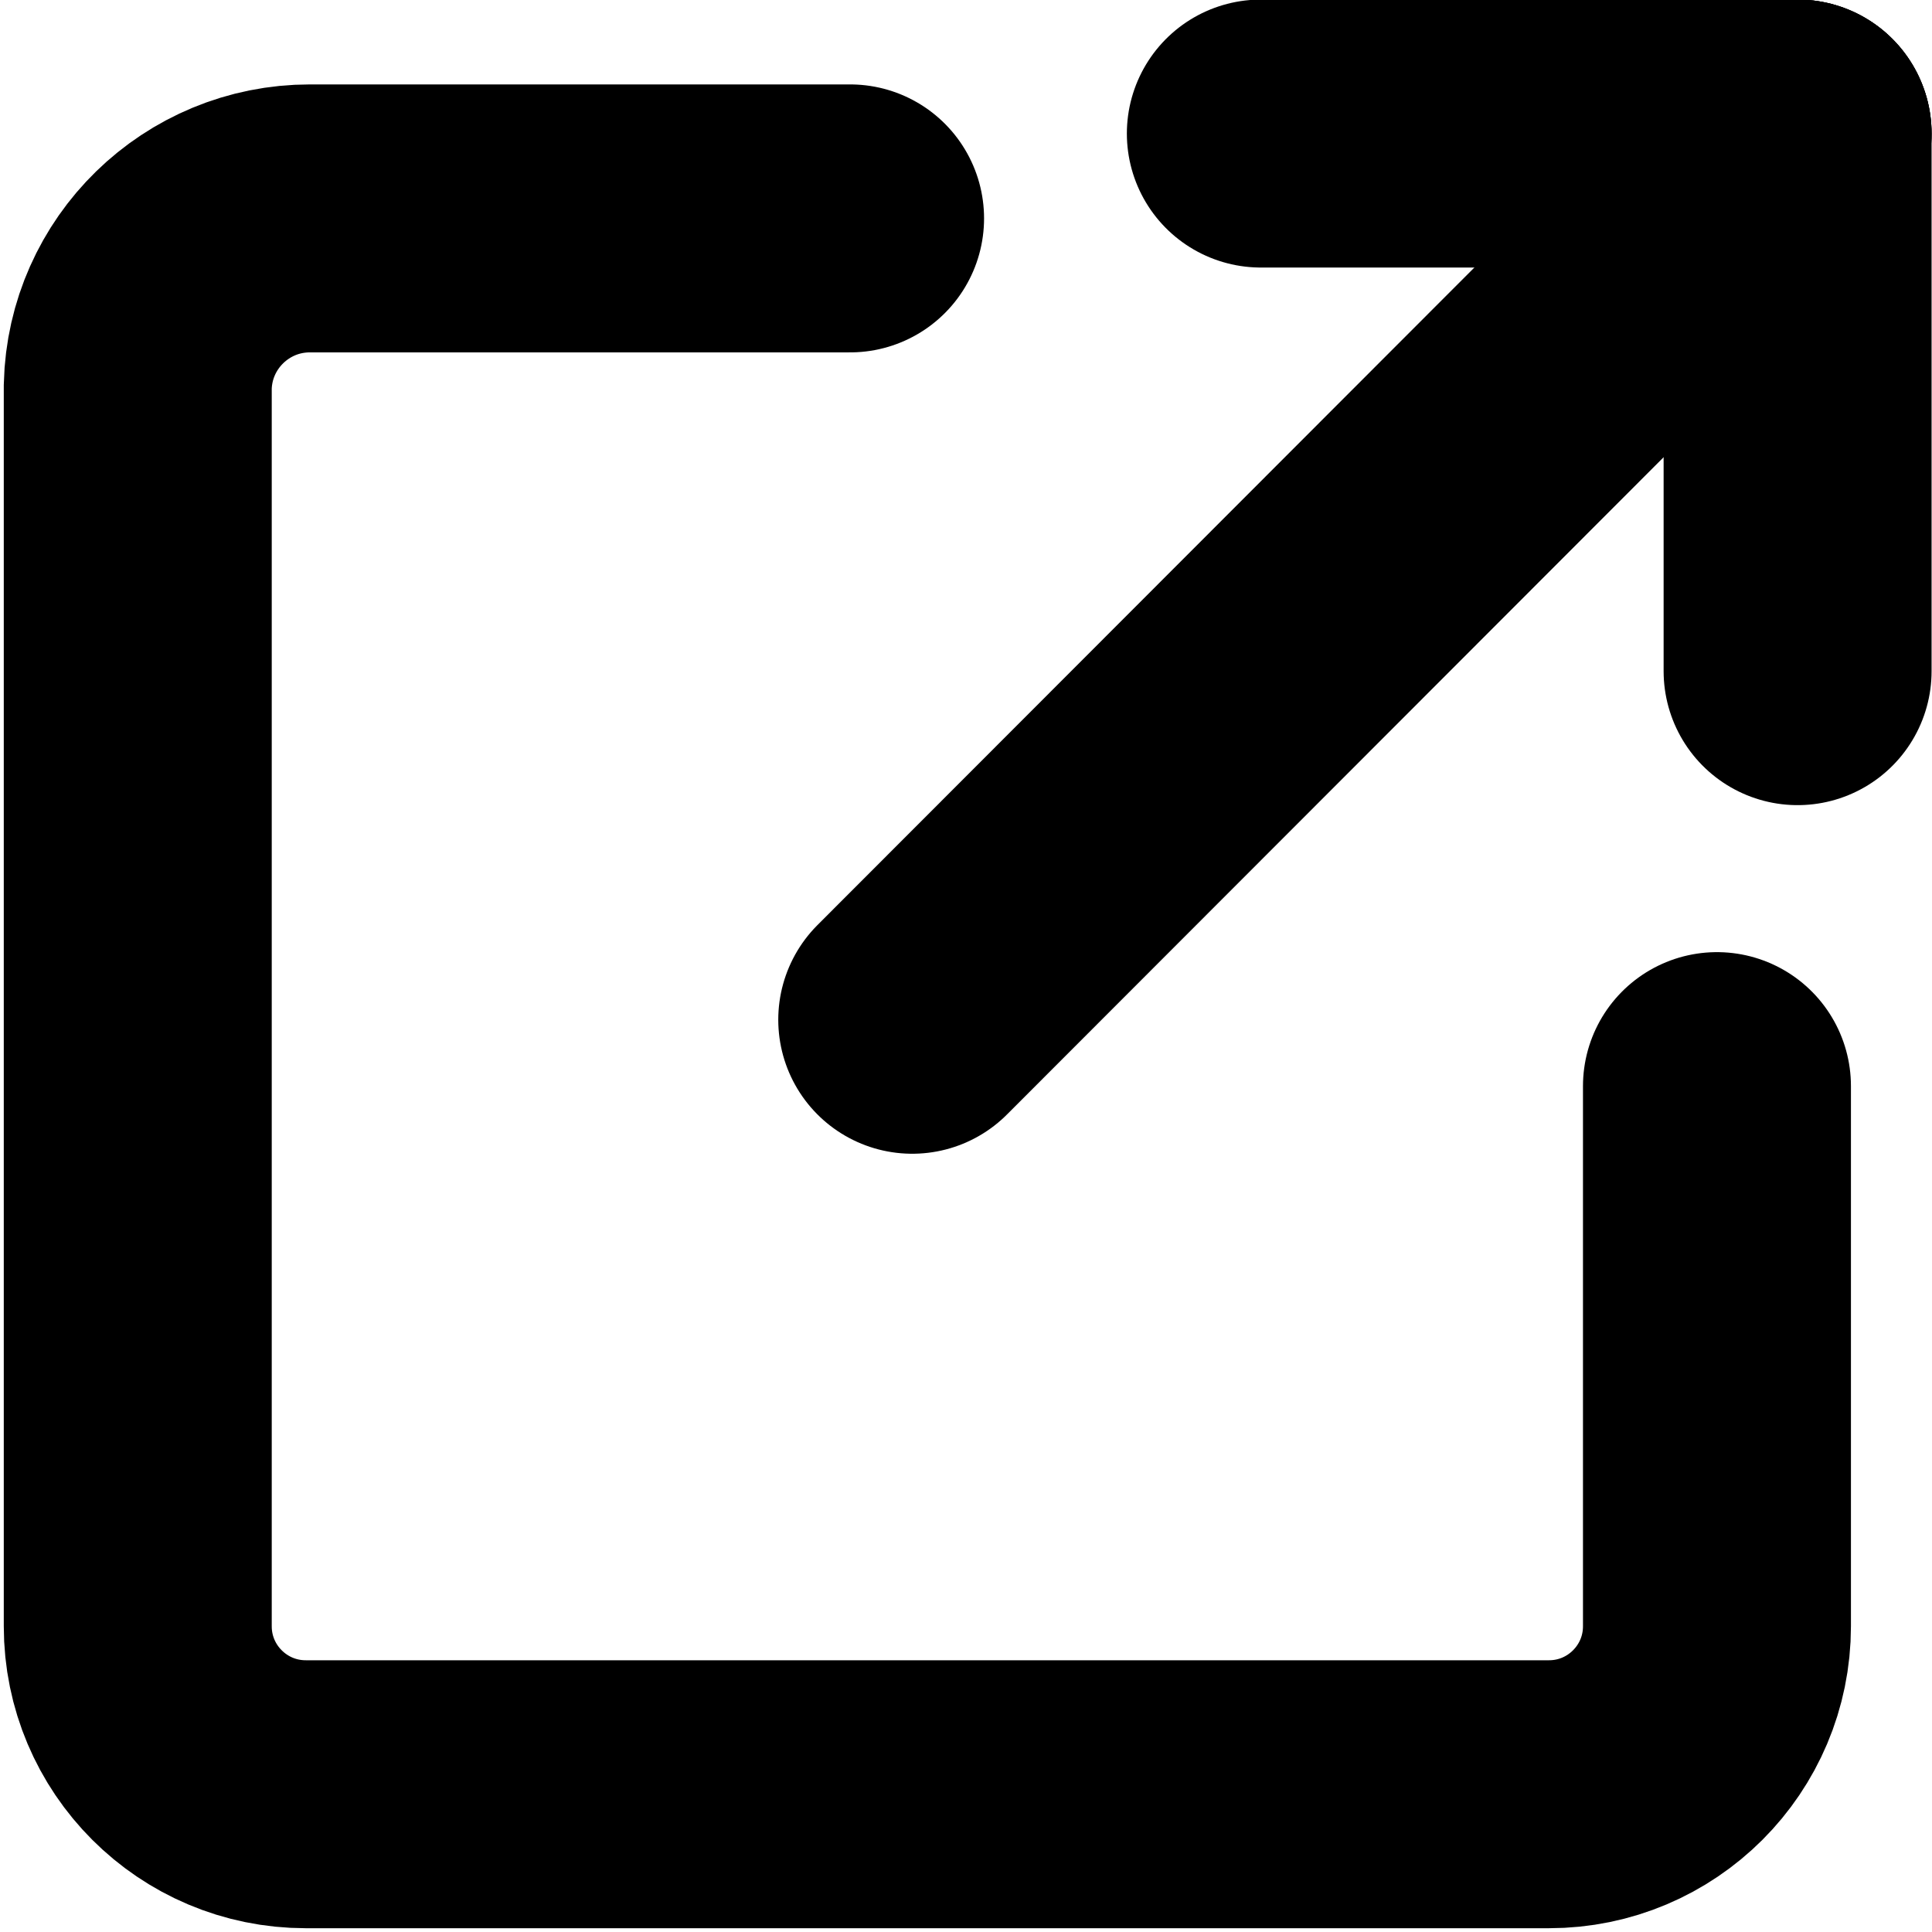
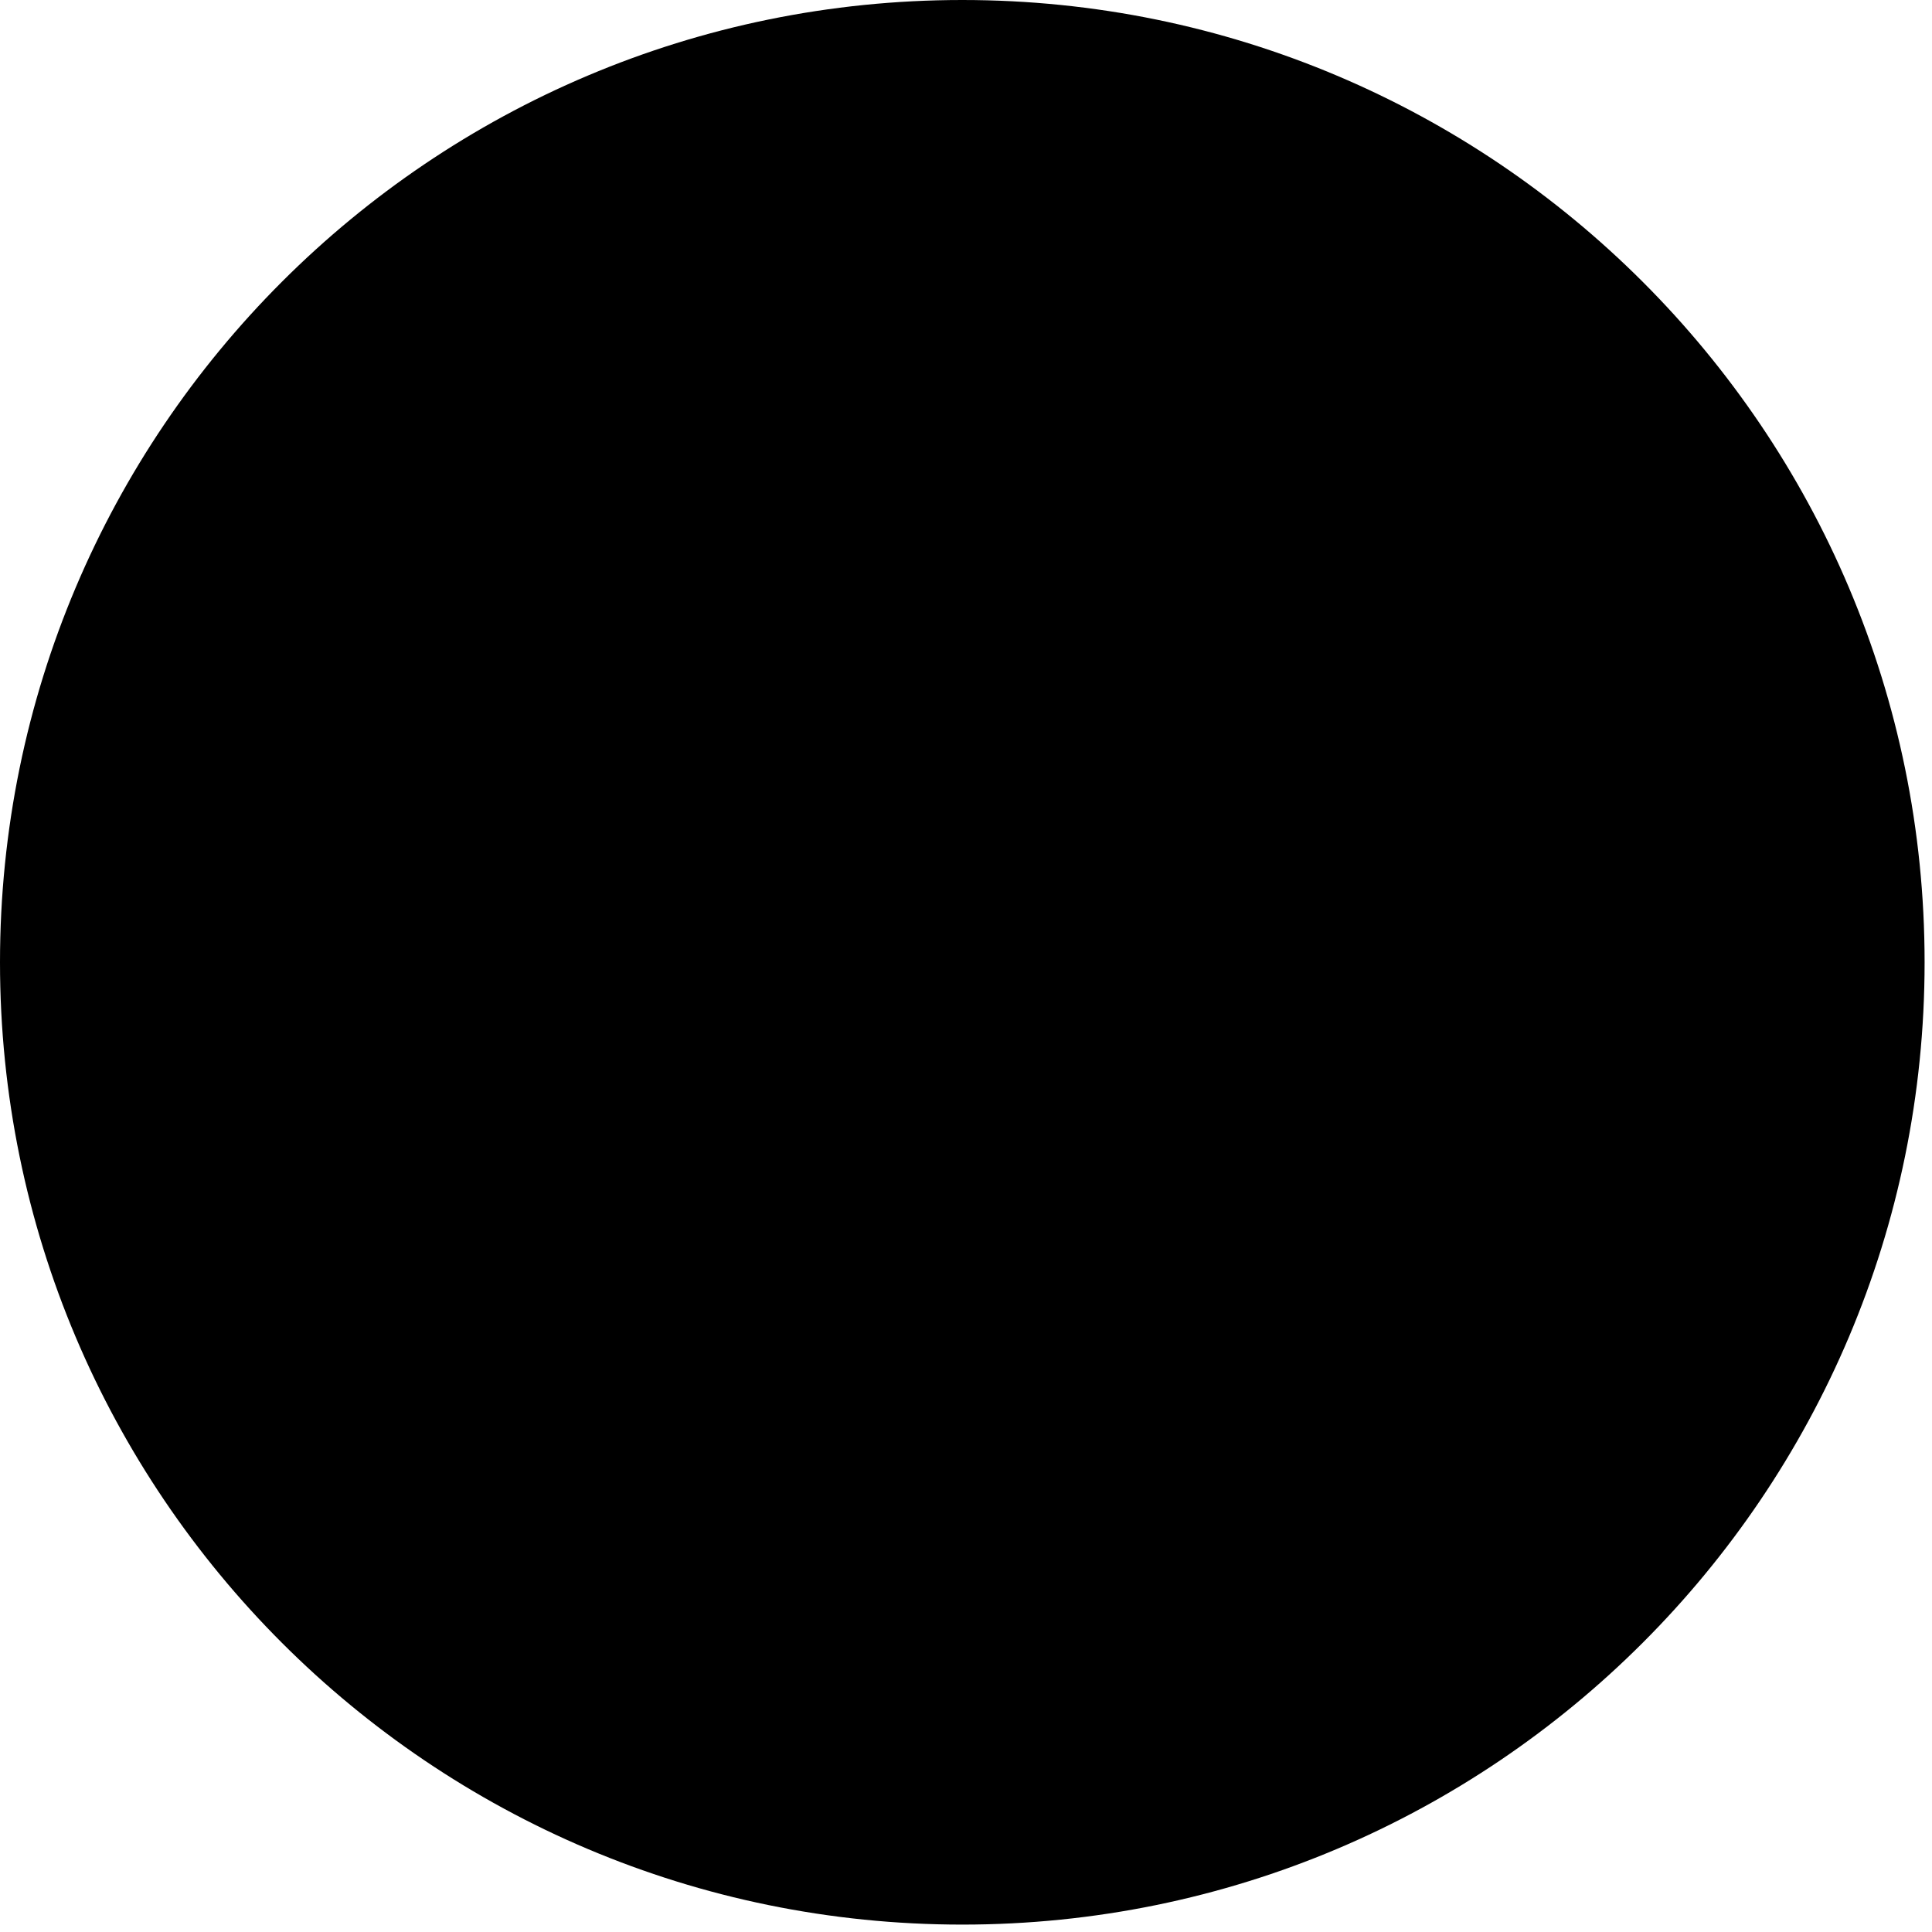
- <svg xmlns="http://www.w3.org/2000/svg" viewBox="0 0 23 23">
-   <defs>
-     <style>
-       .cls-2 {
-         fill: none;
-         stroke: currentColor;
-         stroke-linecap: round;
-         stroke-miterlimit: 10;
-         stroke-width: 3.19px;
-       }
-     </style>
-   </defs>
+ <svg xmlns="http://www.w3.org/2000/svg" viewBox="0 0 26.1 26.1">
  <g id="Layer_2" data-name="Layer 2">
    <g id="Main">
-       <path class="cls-2" d="M20.44,12.93v6.43a2,2,0,0,1-2,2H3.64a2,2,0,0,1-2-2V4.6a2.05,2.05,0,0,1,2.05-2h6.43" />
-       <line class="cls-2" x1="10.86" y1="12.14" x2="21.4" y2="1.59" />
-       <line class="cls-2" x1="21.4" y1="1.59" x2="15.01" y2="1.59" />
-       <line class="cls-2" x1="21.4" y1="1.59" x2="21.4" y2="7.99" />
+       <circle class="project-button-background" cx="13" cy="13" r="13" />
+       <path class="project-button-main" d="M15.4,10.6a5.1,5.1,0,0,1,0,7.3h0l-2.2,2.3a5.2,5.2,0,0,1-7.3,0,5,5,0,0,1,0-7.3l1.2-1.2c.4-.4.9-.2.9.3a11.6,11.6,0,0,0,.4,1.8.7.7,0,0,1-.2.6l-.4.4a2.4,2.4,0,0,0,0,3.5,2.4,2.4,0,0,0,3.4,0L13.5,16a2.3,2.3,0,0,0,0-3.4q-.1-.3-.3-.3a.5.5,0,0,1-.3-.5,1.4,1.4,0,0,1,.4-1l.7-.7a.5.5,0,0,1,.7,0,1.8,1.8,0,0,1,.7.5Zm4.8-4.7a5,5,0,0,0-7.3,0L10.6,8.1h0a5.2,5.2,0,0,0,0,7.3l.7.6a.6.6,0,0,0,.7,0l.7-.8a1,1,0,0,0,.4-1,.4.4,0,0,0-.2-.4l-.3-.3a2.3,2.3,0,0,1,0-3.4l2.2-2.3a2.4,2.4,0,0,1,3.5,0,2.5,2.5,0,0,1,0,3.5l-.5.4a.6.6,0,0,0-.1.6,4.8,4.8,0,0,1,.3,1.8c0,.4.6.6,1,.3l1.2-1.2a5.2,5.2,0,0,0,0-7.3Z" />
    </g>
  </g>
</svg>
